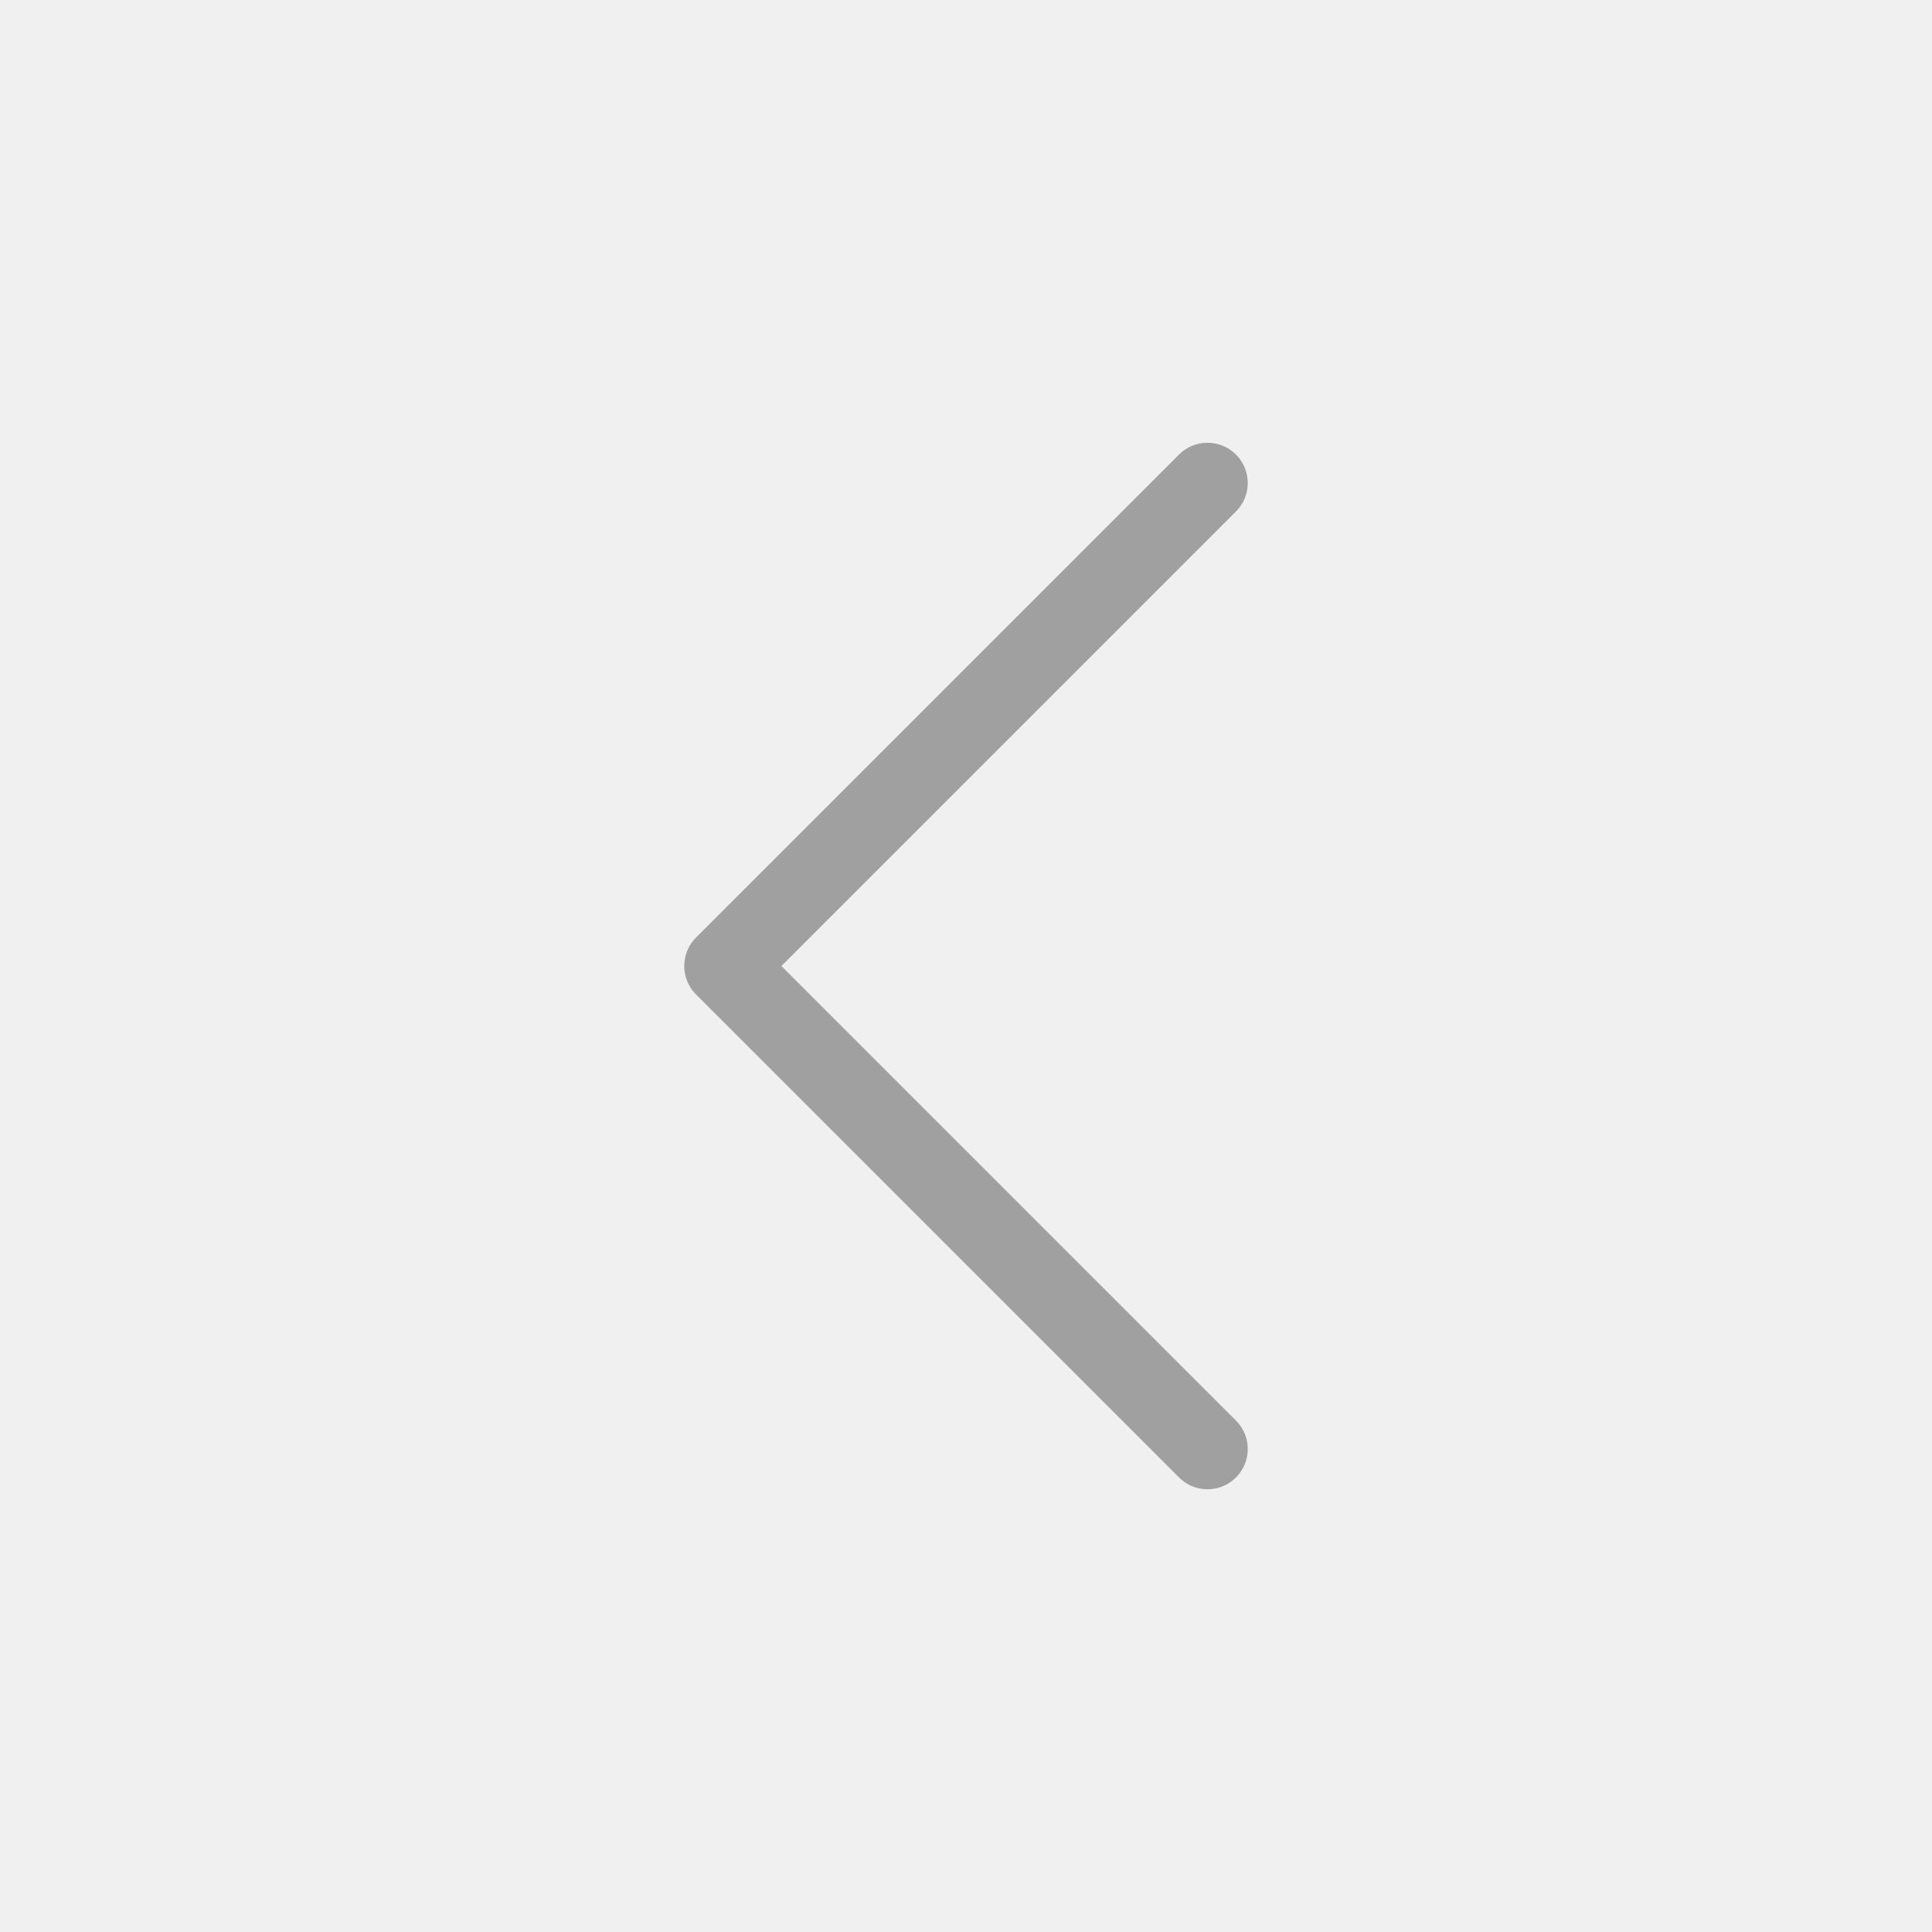
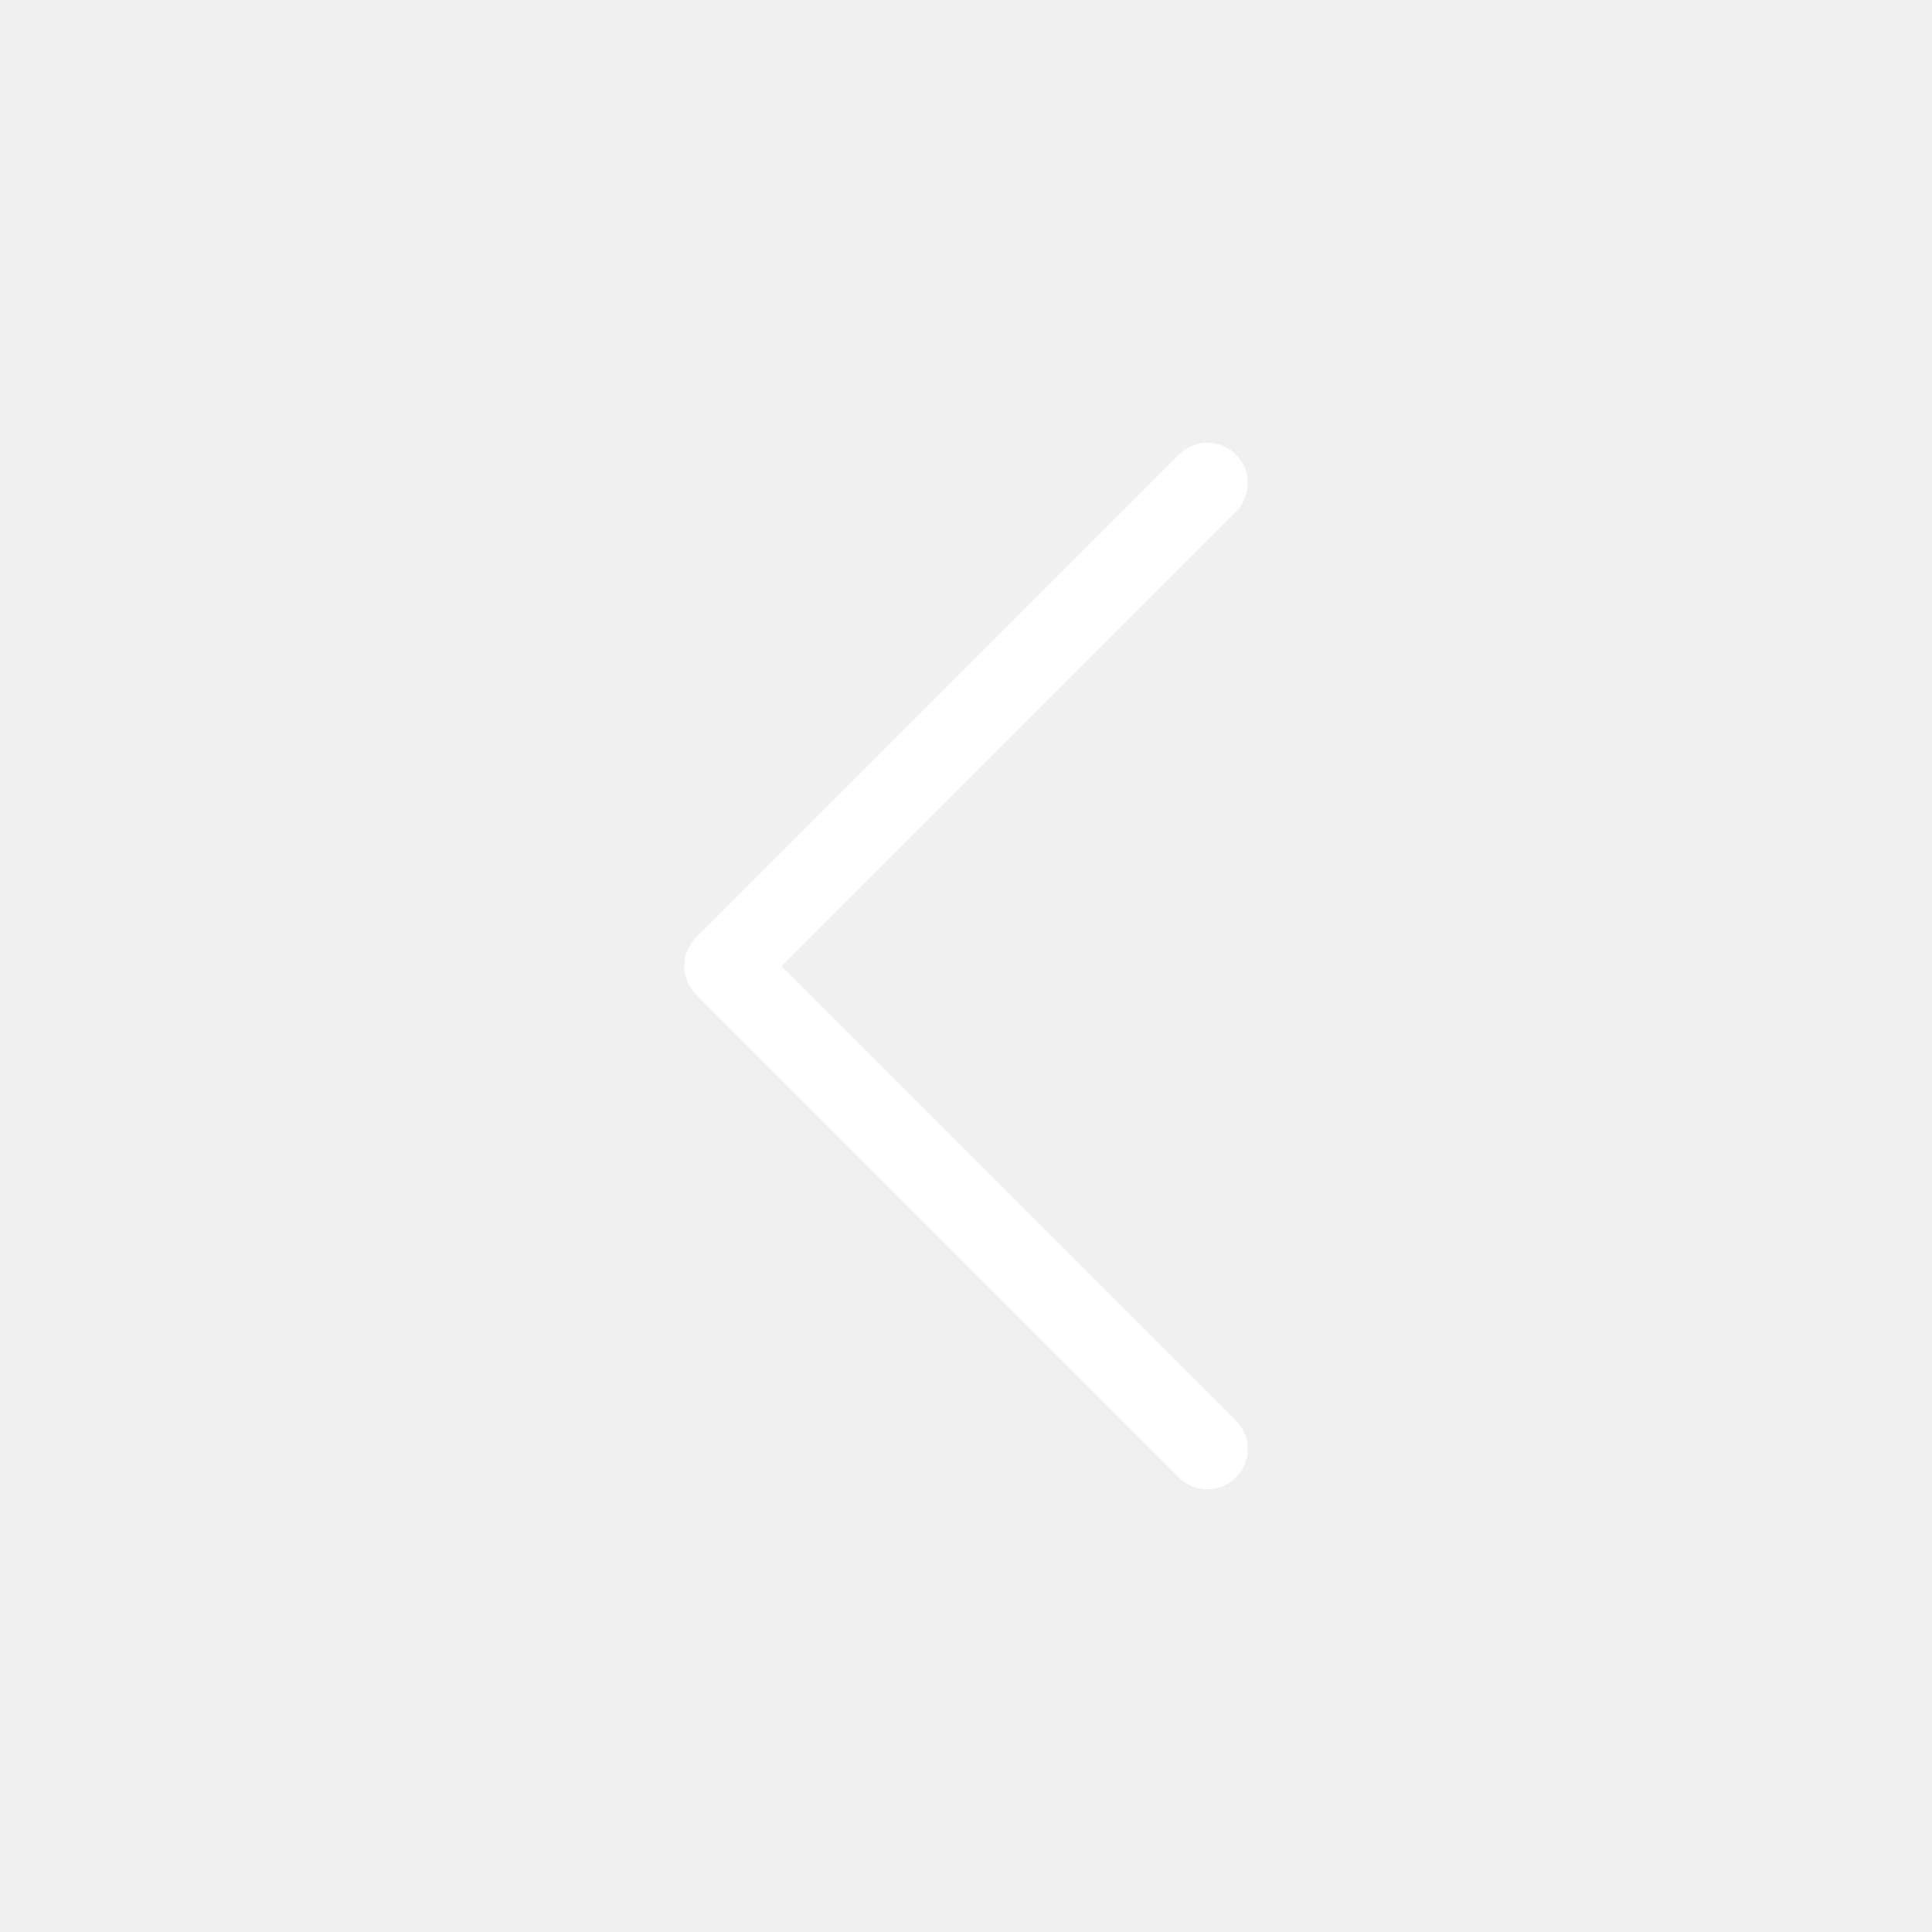
- <svg xmlns="http://www.w3.org/2000/svg" width="24" height="24" viewBox="0 0 24 24" fill="none" stroke="#a0a0a0" stroke-width="1" stroke-linecap="round" stroke-linejoin="round" class="feather feather-chevron-left">
+ <svg xmlns="http://www.w3.org/2000/svg" width="24" height="24" viewBox="0 0 24 24" fill="none" stroke="#fff" stroke-width="1" stroke-linecap="round" stroke-linejoin="round" class="feather feather-chevron-left">
  <polyline points="15 18 9 12 15 6" />
</svg>
